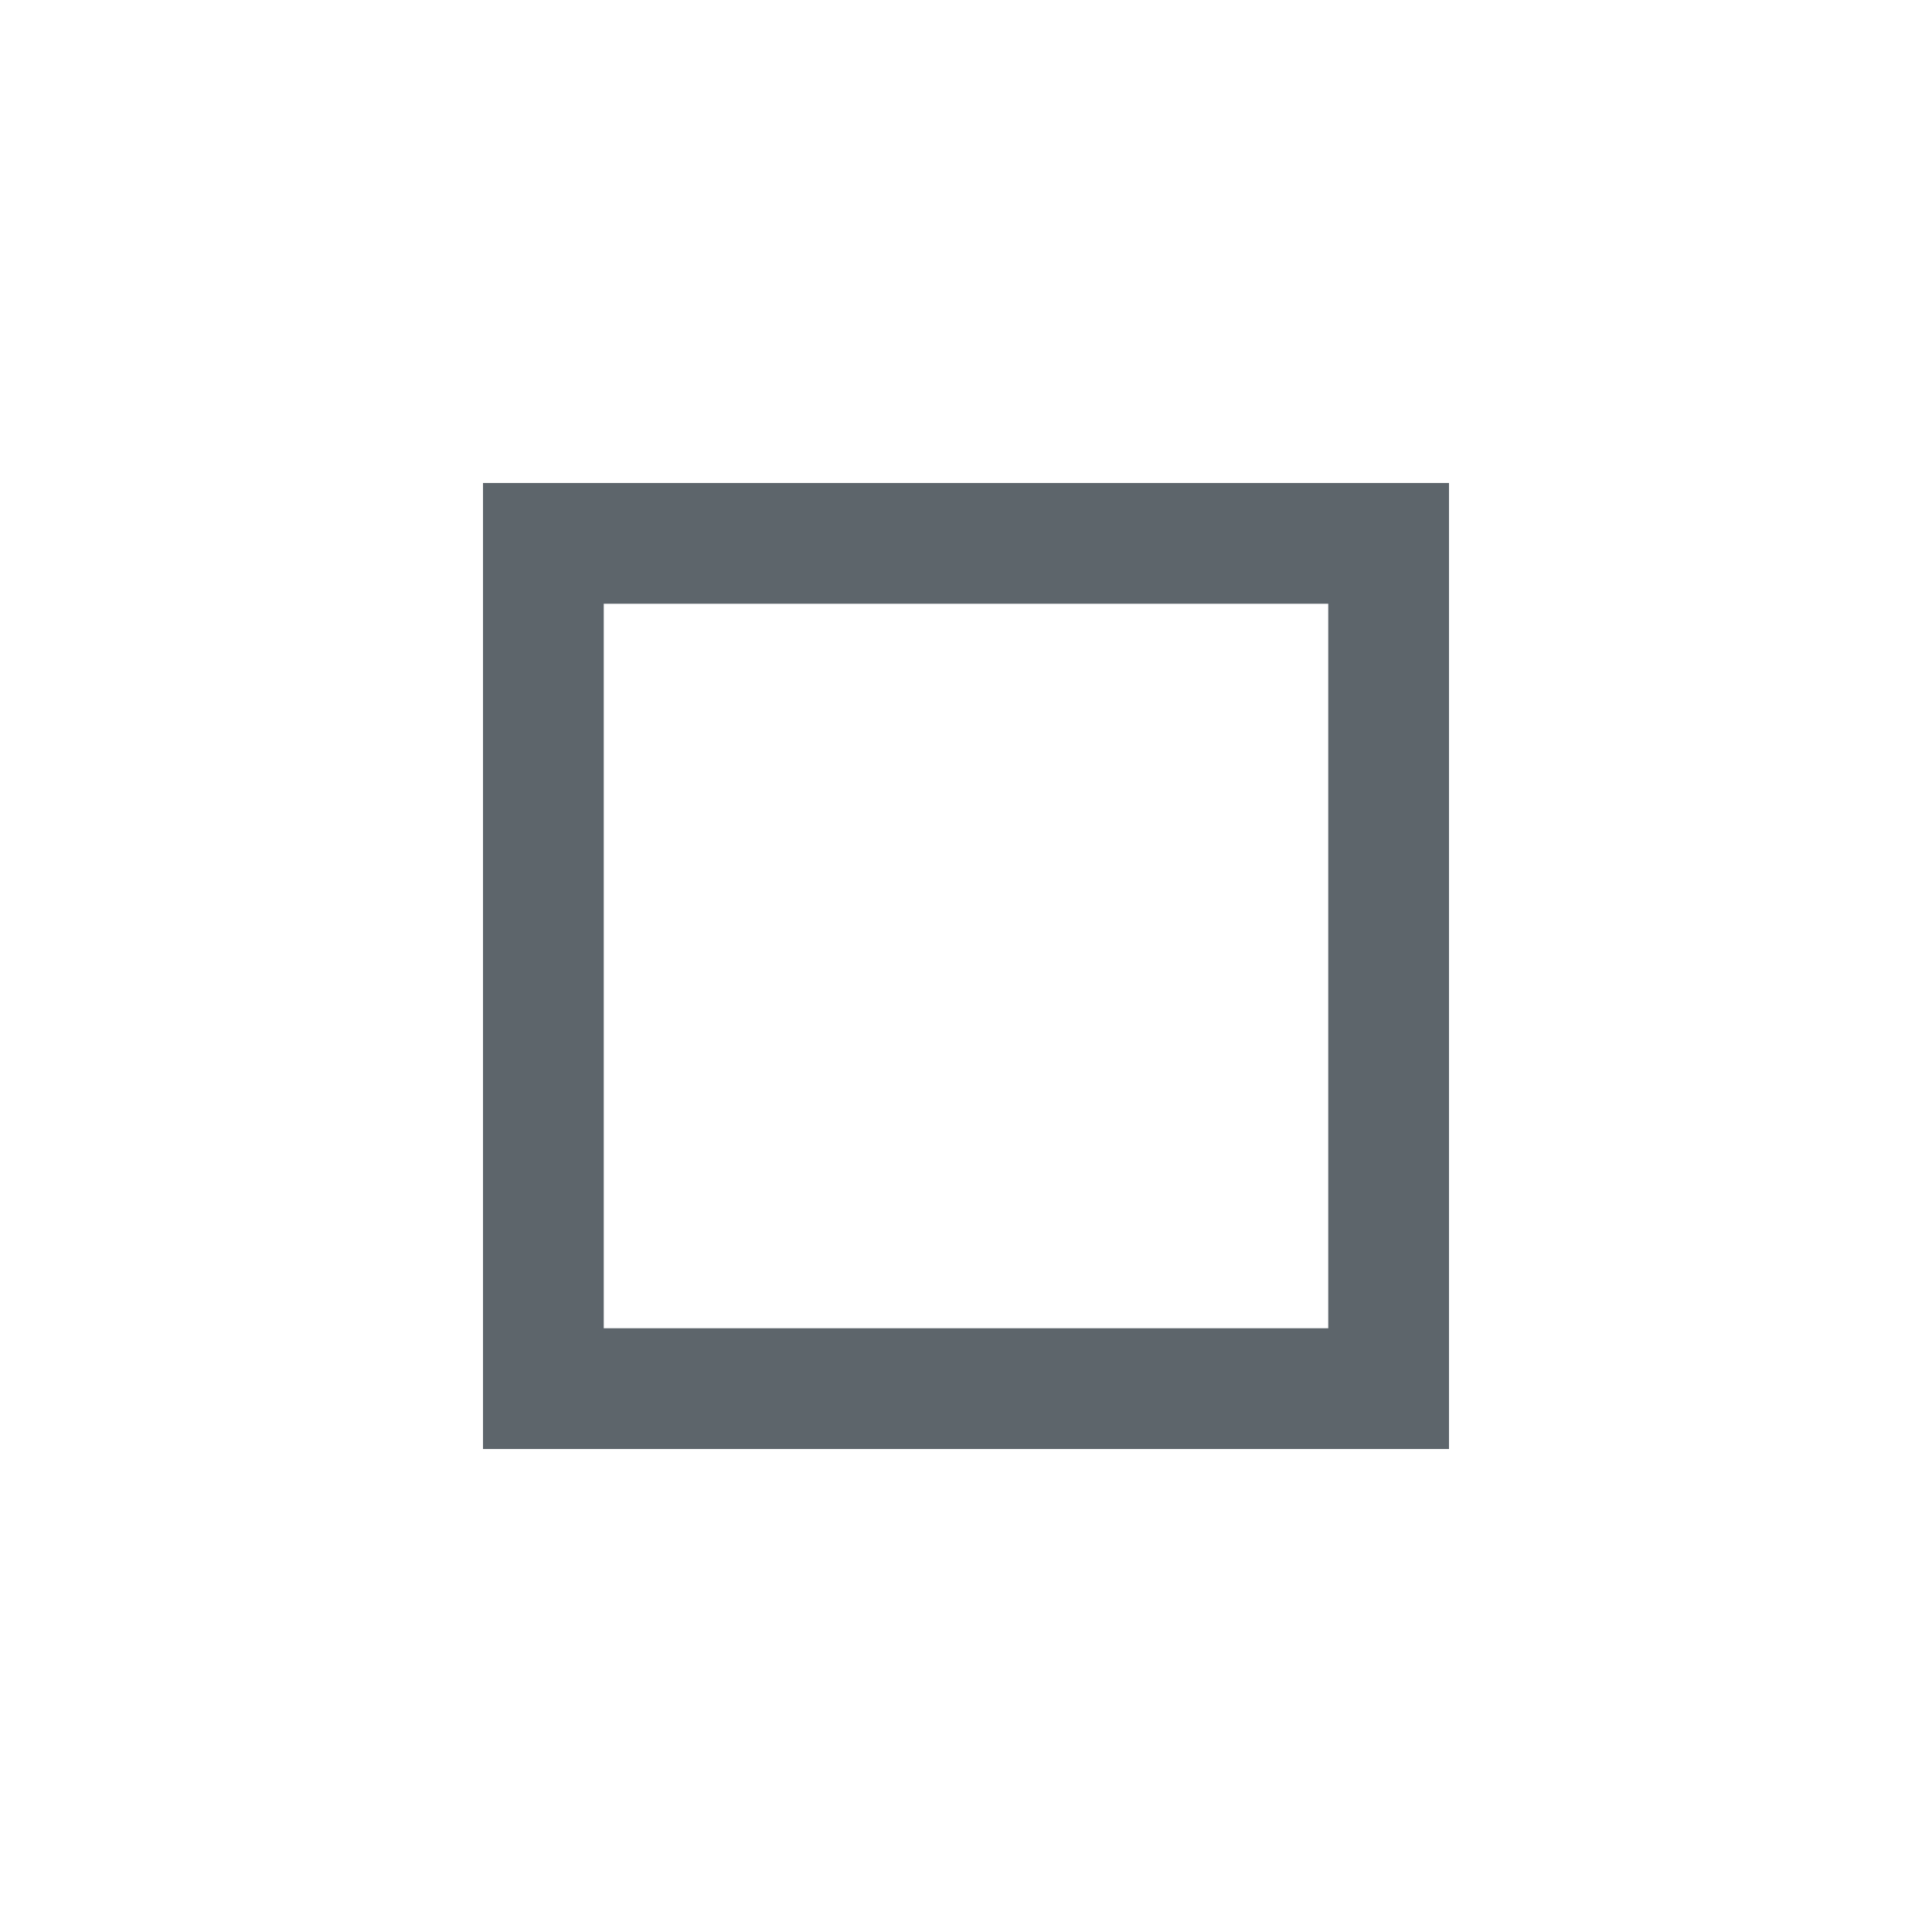
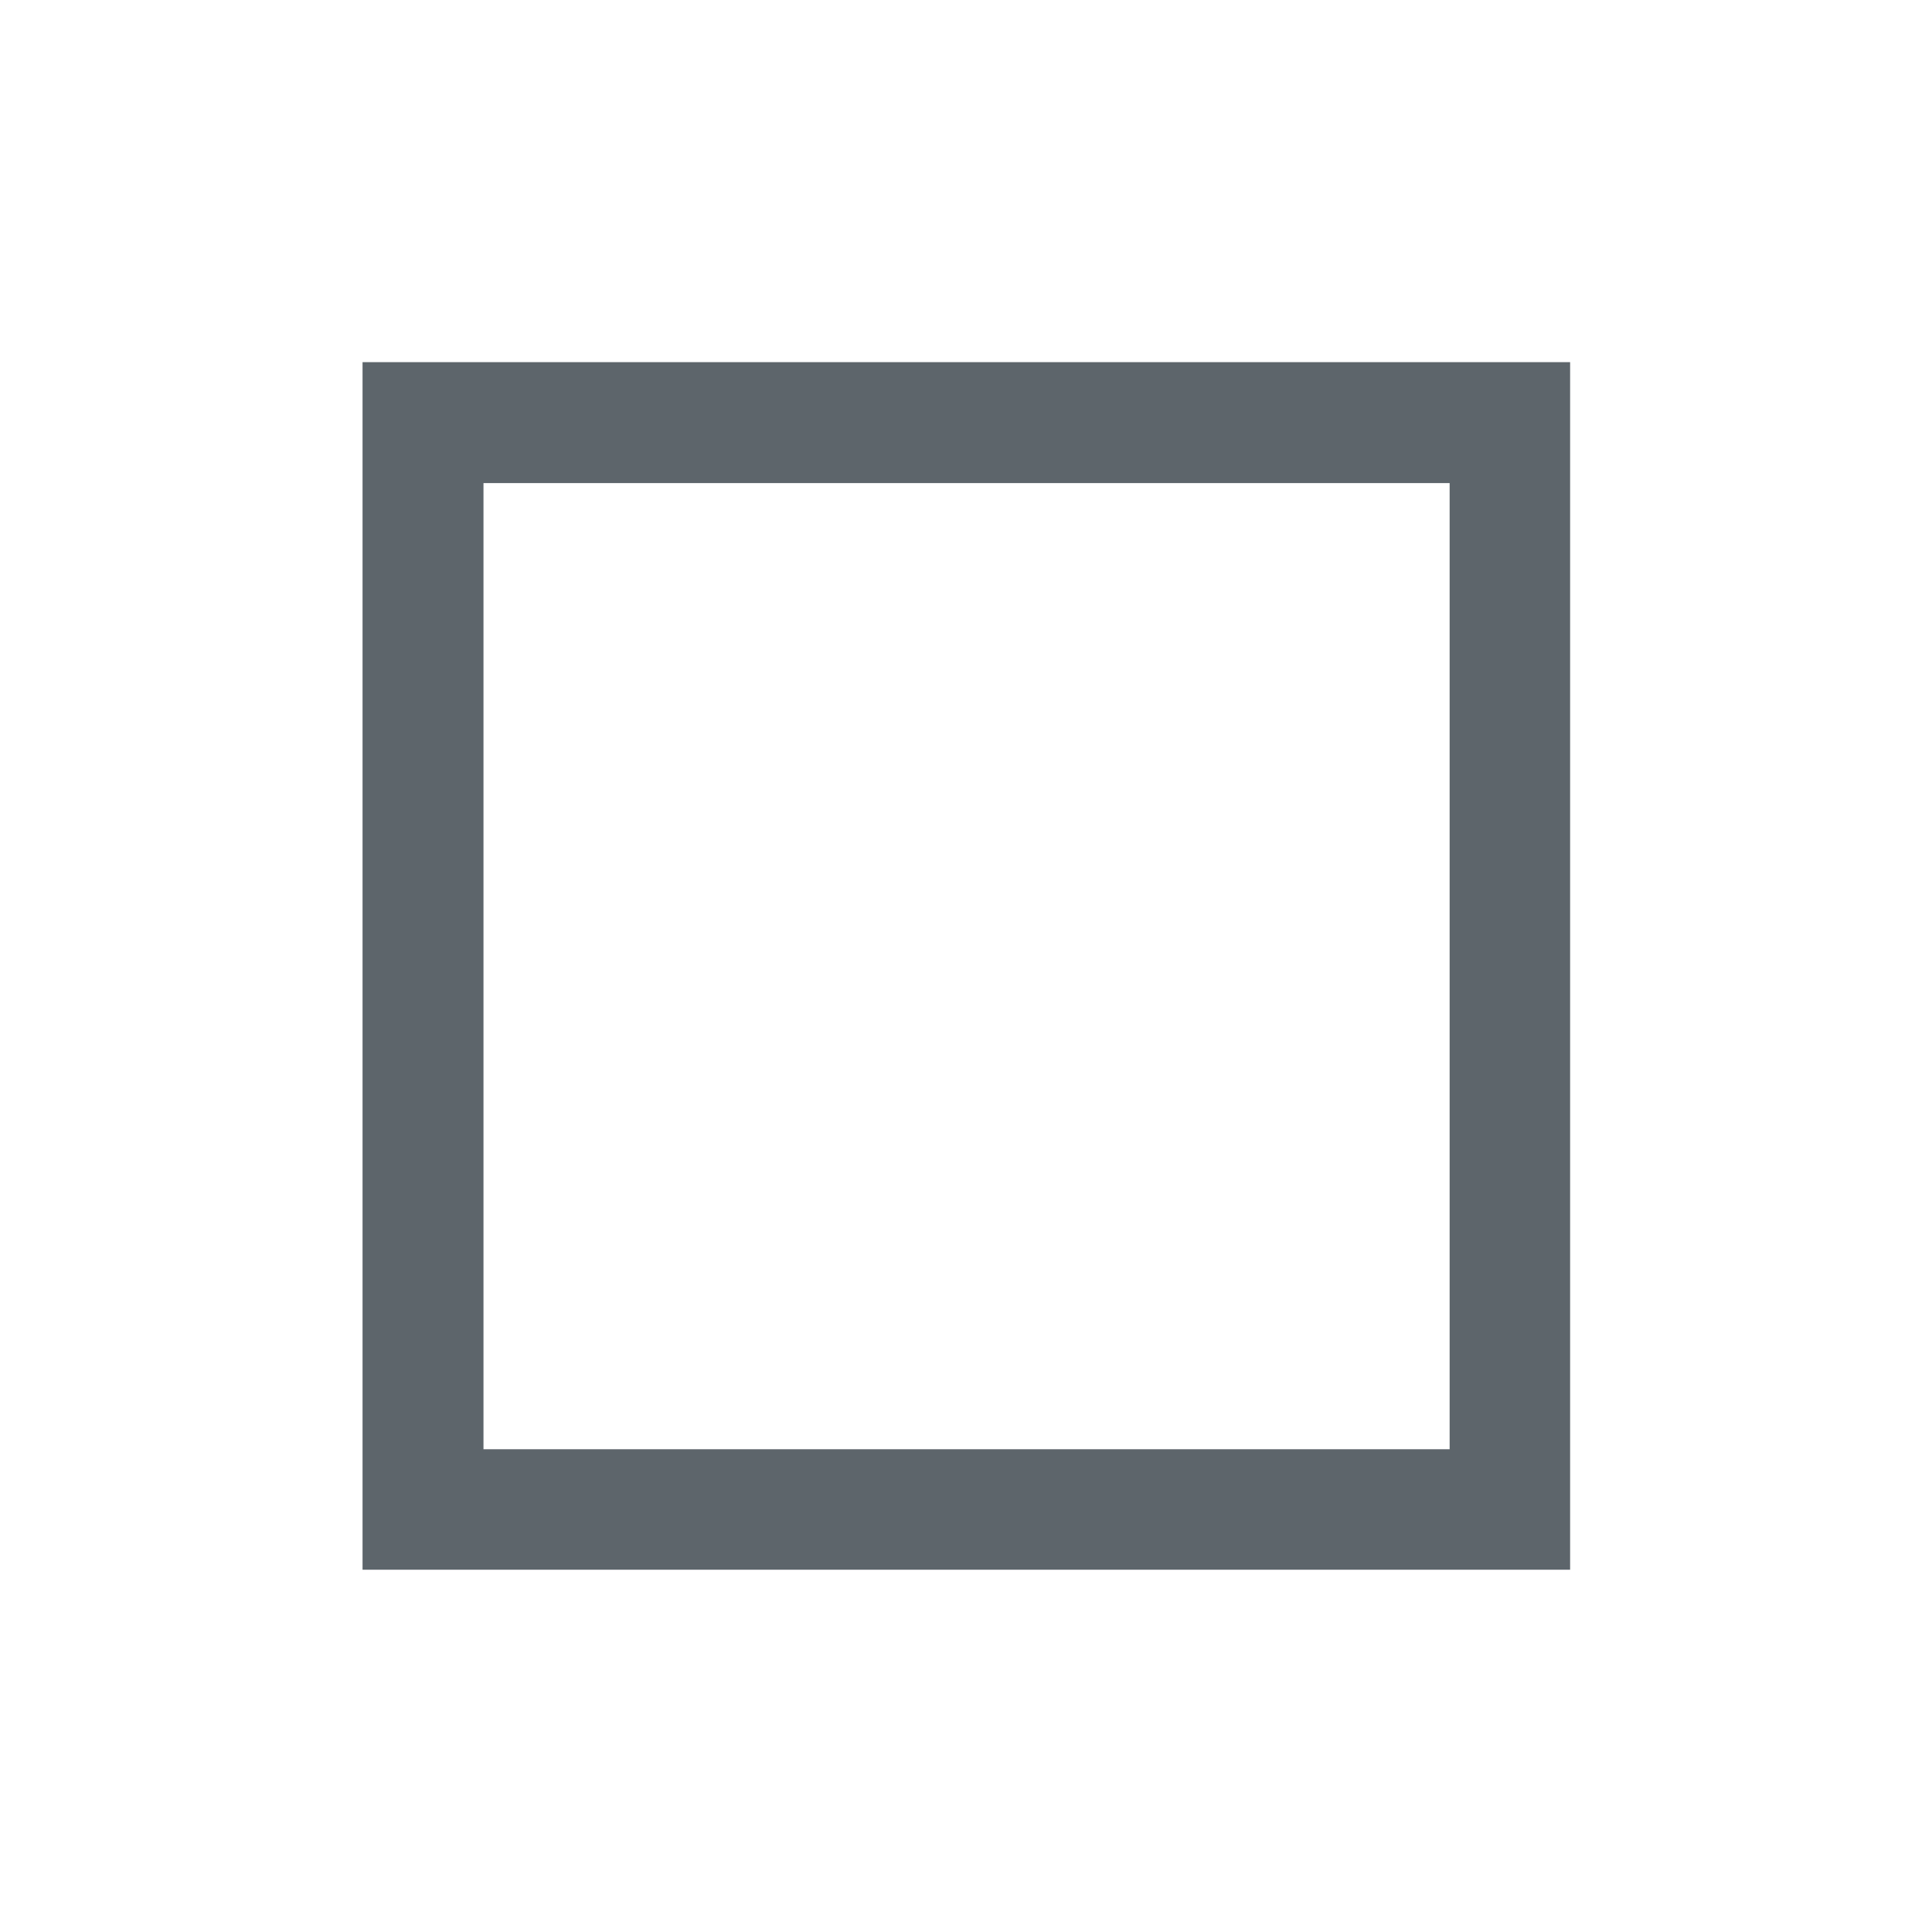
<svg xmlns="http://www.w3.org/2000/svg" width="16" height="16" enable-background="new">
  <defs>
    <filter id="a" color-interpolation-filters="sRGB">
      <feBlend mode="darken" in2="BackgroundImage" />
    </filter>
  </defs>
-   <path d="M4 4v8h8V4H4zm1 1h6v6H5V5z" fill="#5d656b" fill-rule="evenodd" stroke-width="2" stroke-linecap="square" paint-order="fill markers stroke" />
+   <g transform="matrix(3.7795,0,0,3.7795,-111.9964,-540.5307)">
+     <path d="m 30.427,143.81 v 2.646 h 2.646 V 143.81 Z m 0.265,0.265 h 2.117 v 2.117 h -2.117 z" fill="#5d656b" fill-rule="evenodd" stroke-width="2" stroke-linecap="square" paint-order="fill markers stroke" />
+   </g>
</svg>
